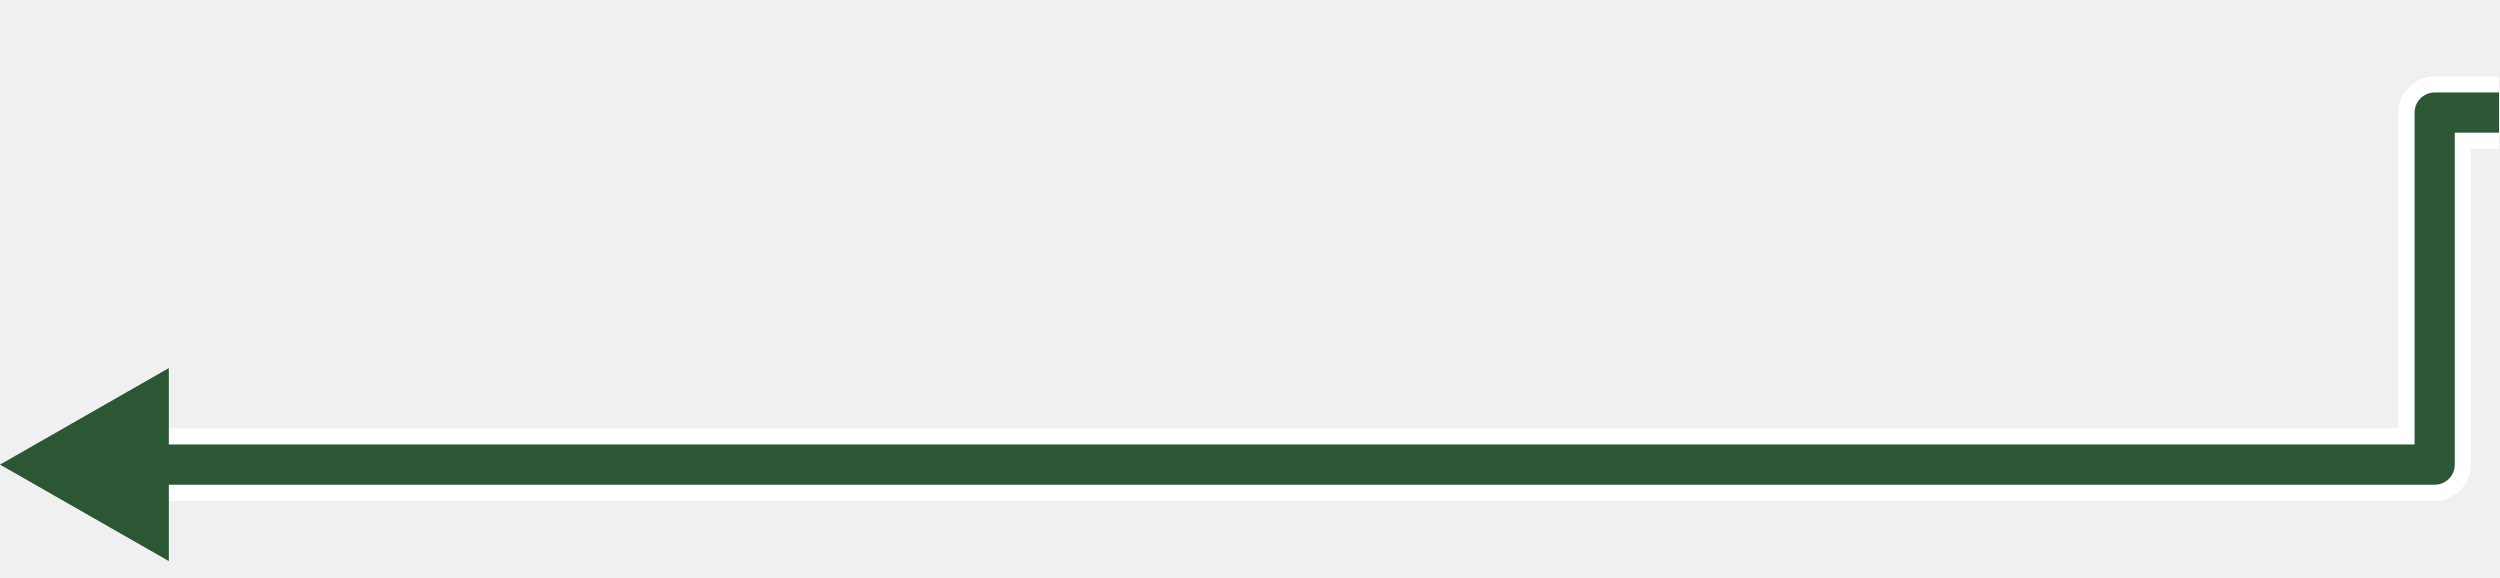
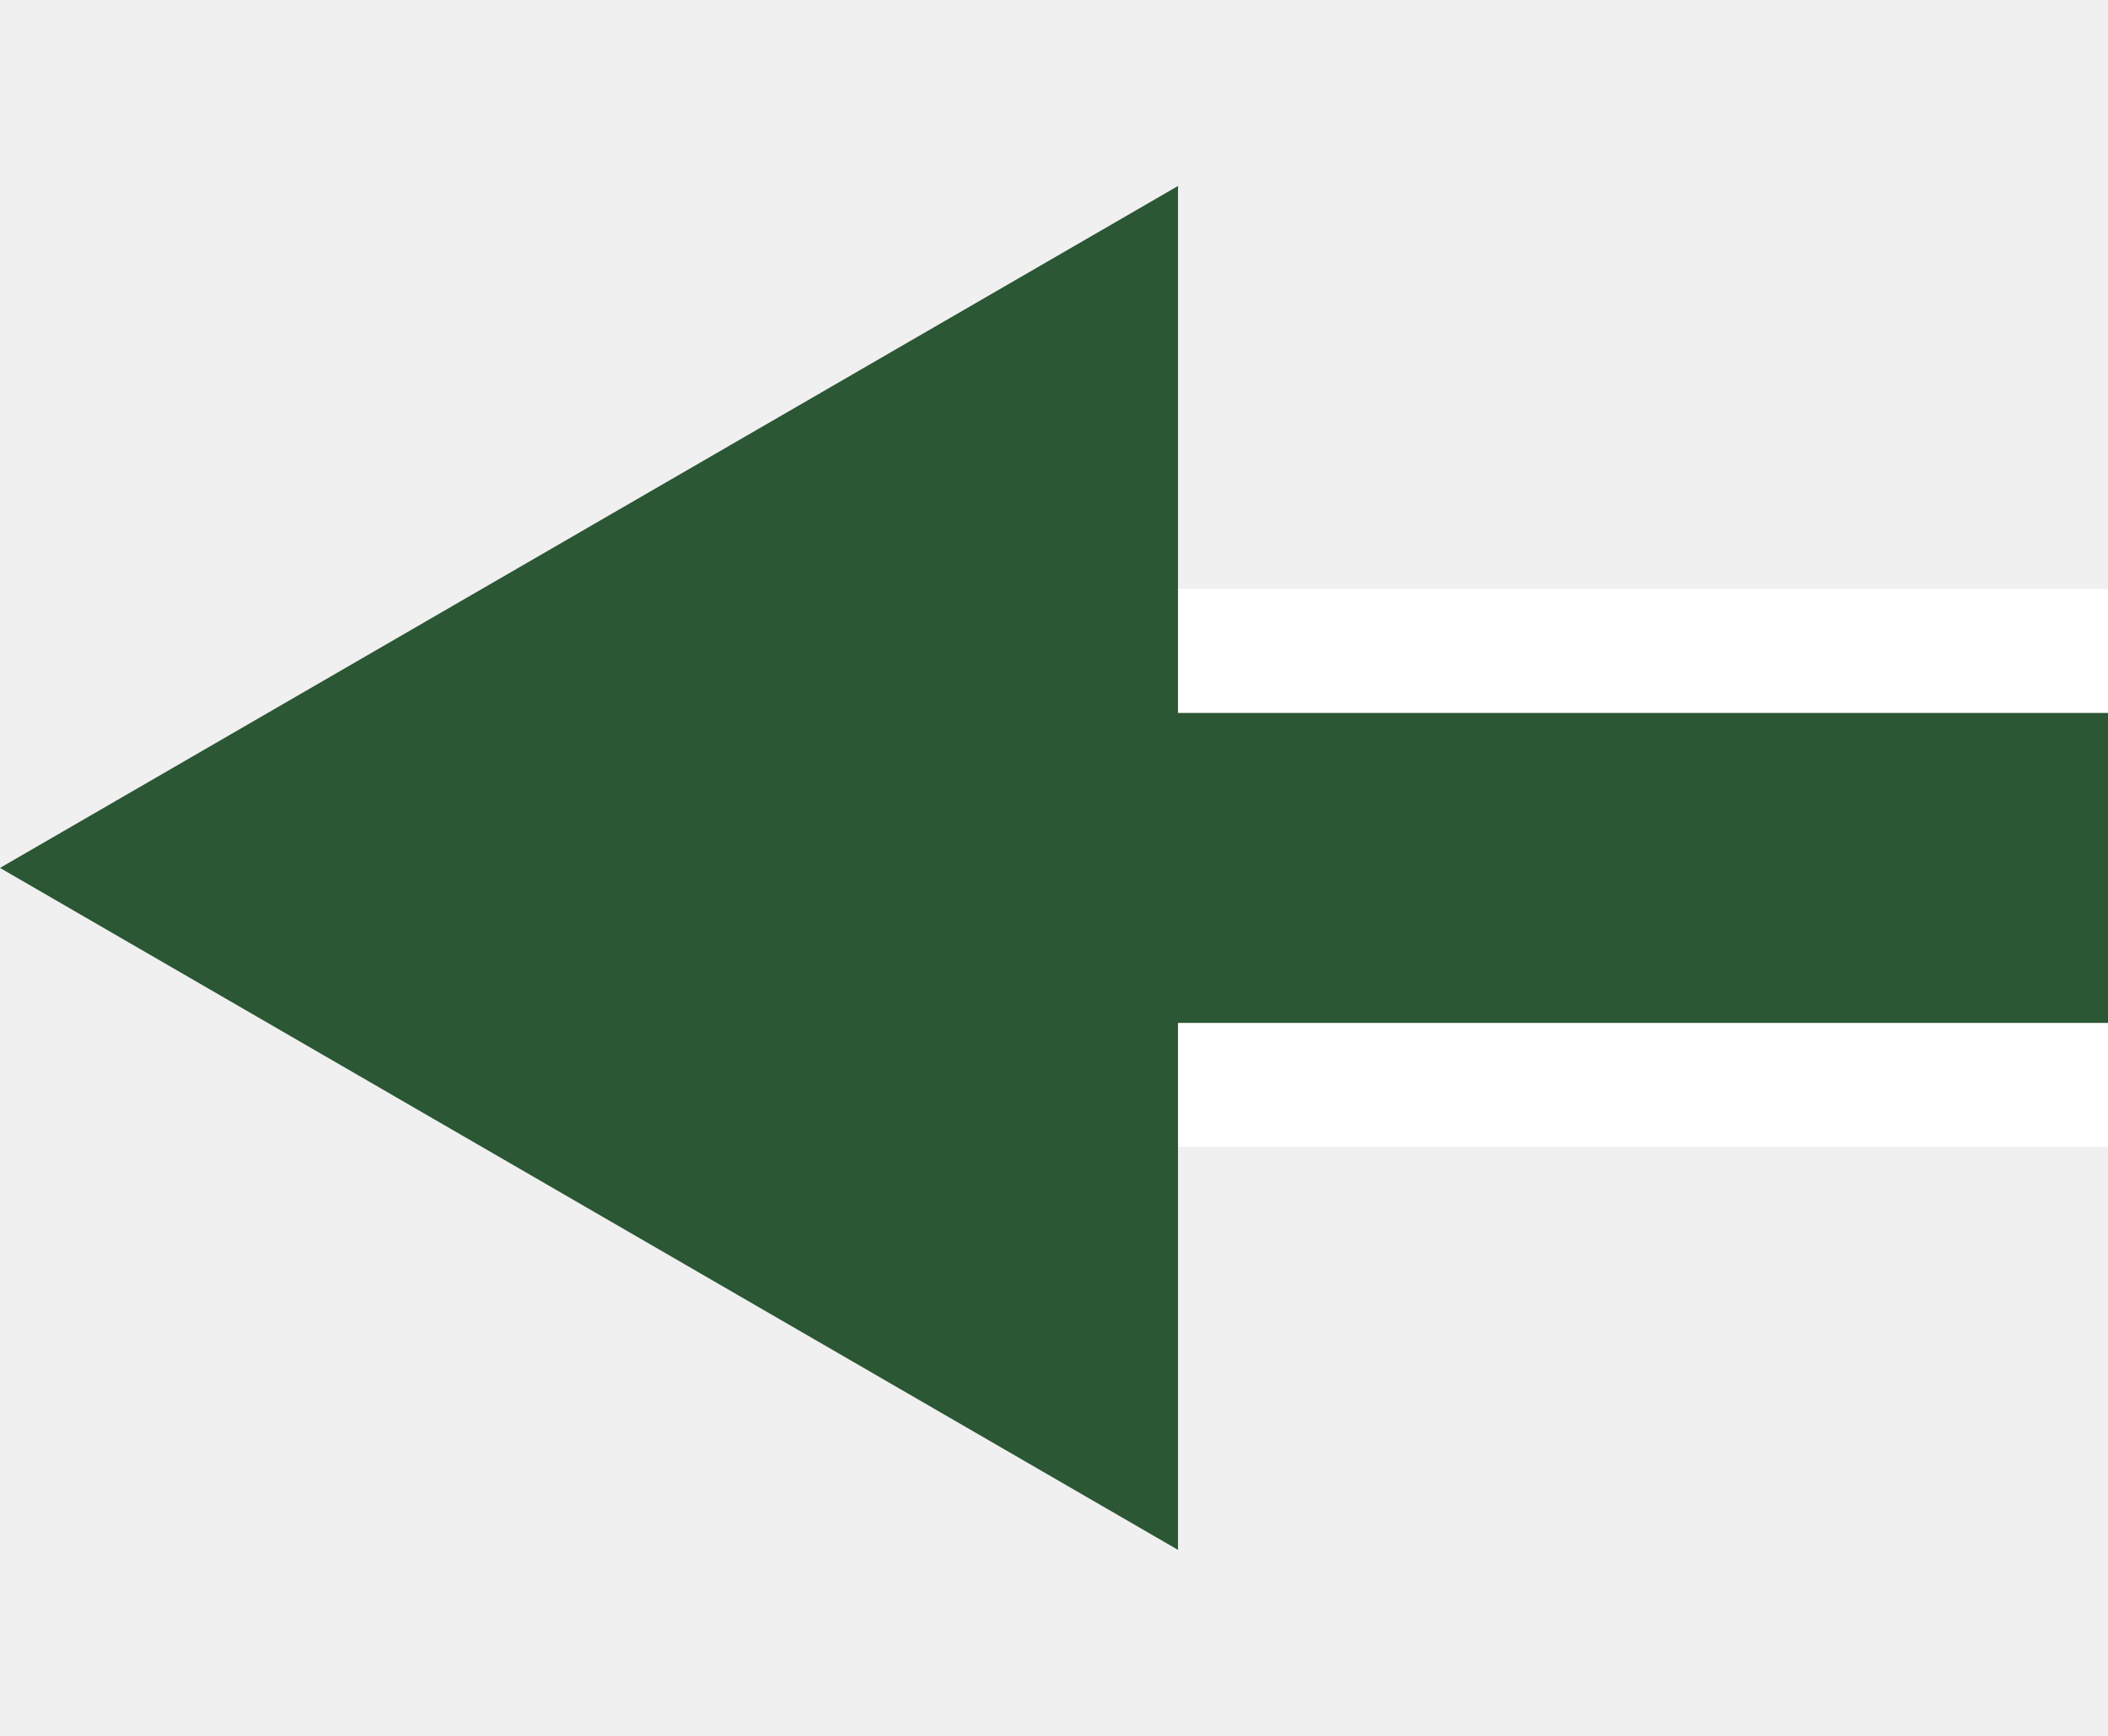
- <svg xmlns="http://www.w3.org/2000/svg" width="310.875" height="71.773" viewBox="0 0 310.875 71.773">
-   <path d="M 310.875 14 H 302.875 V 57.773 H 18" fill="none" stroke="#ffffff" stroke-width="9" stroke-linejoin="round" />
-   <path d="M 310.875 14 H 302.875 V 57.773 H 18" fill="none" stroke="#2B5734" stroke-width="5" stroke-linejoin="round" />
-   <path d="M 0 57.773 L 21 45.773 L 21 69.773 Z" fill="#2B5734" />
+ <svg xmlns="http://www.w3.org/2000/svg" width="34" height="28" viewBox="0 0 34 28">
+   <path d="M 34 14 H 14" fill="none" stroke="#ffffff" stroke-width="9" />
+   <path d="M 34 14 H 14" fill="none" stroke="#2B5734" stroke-width="5" />
+   <path d="M 0 14 L 19 3 L 19 25 Z" fill="#2B5734" />
</svg>
